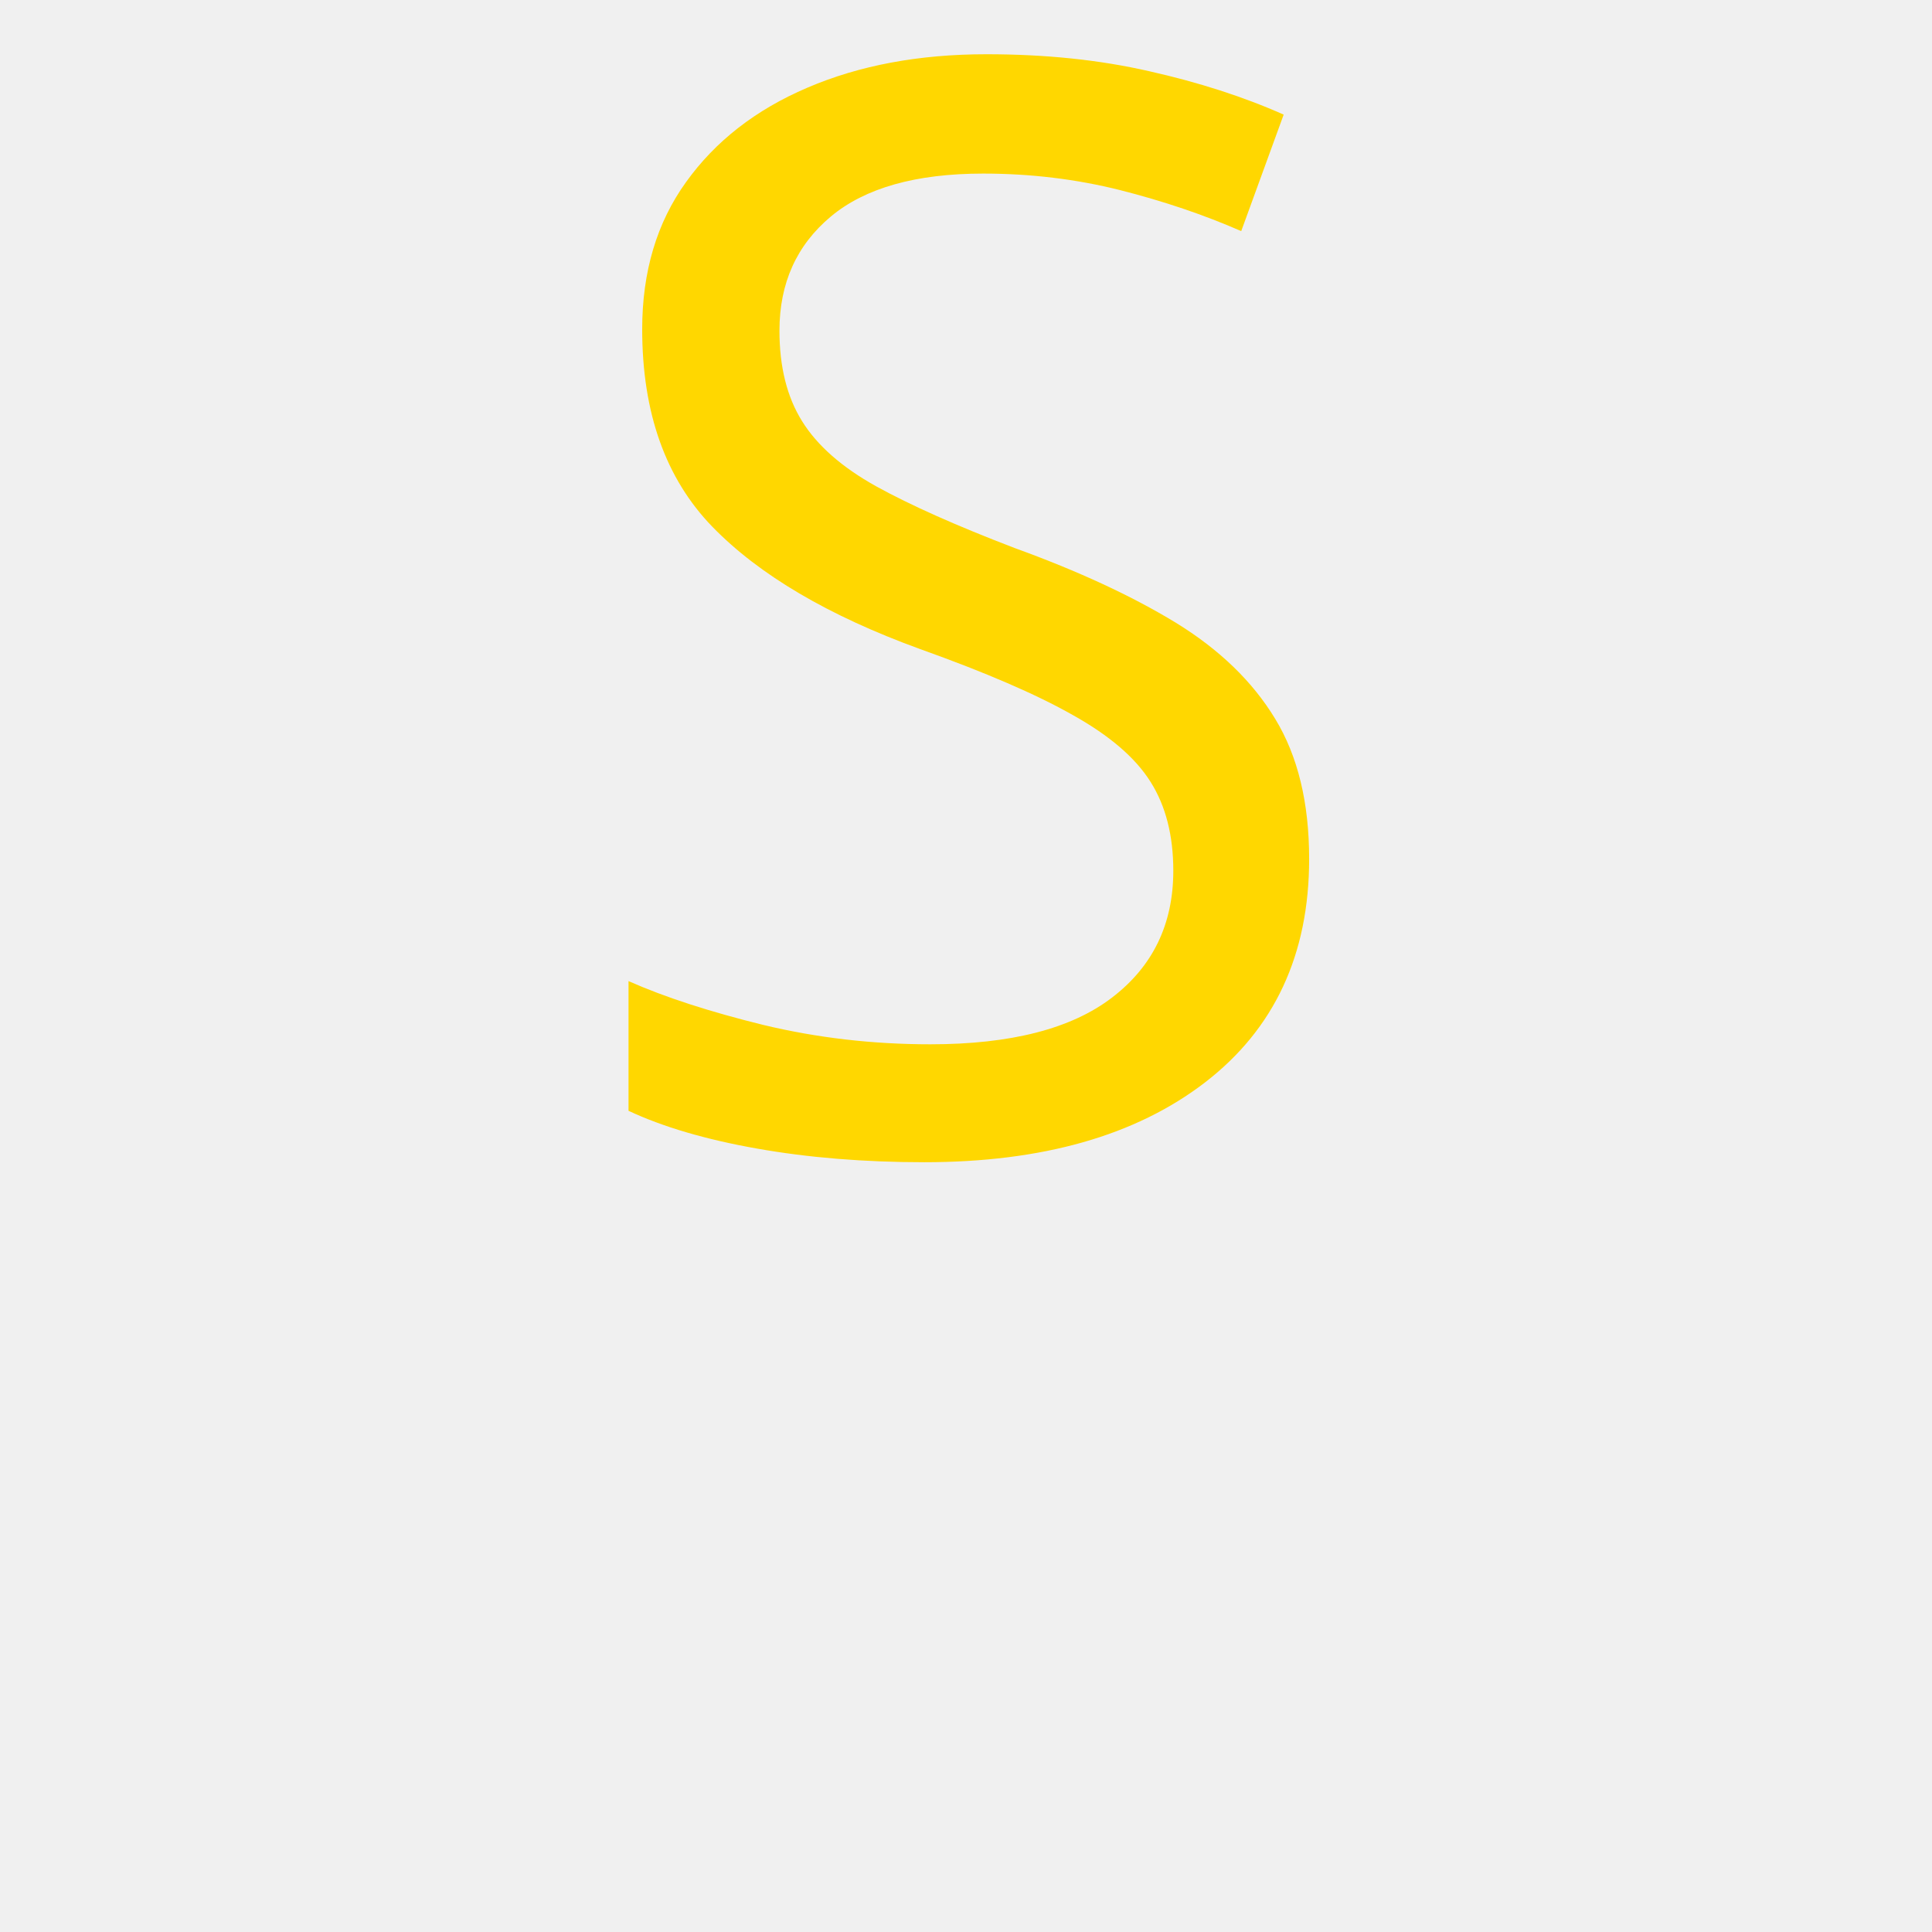
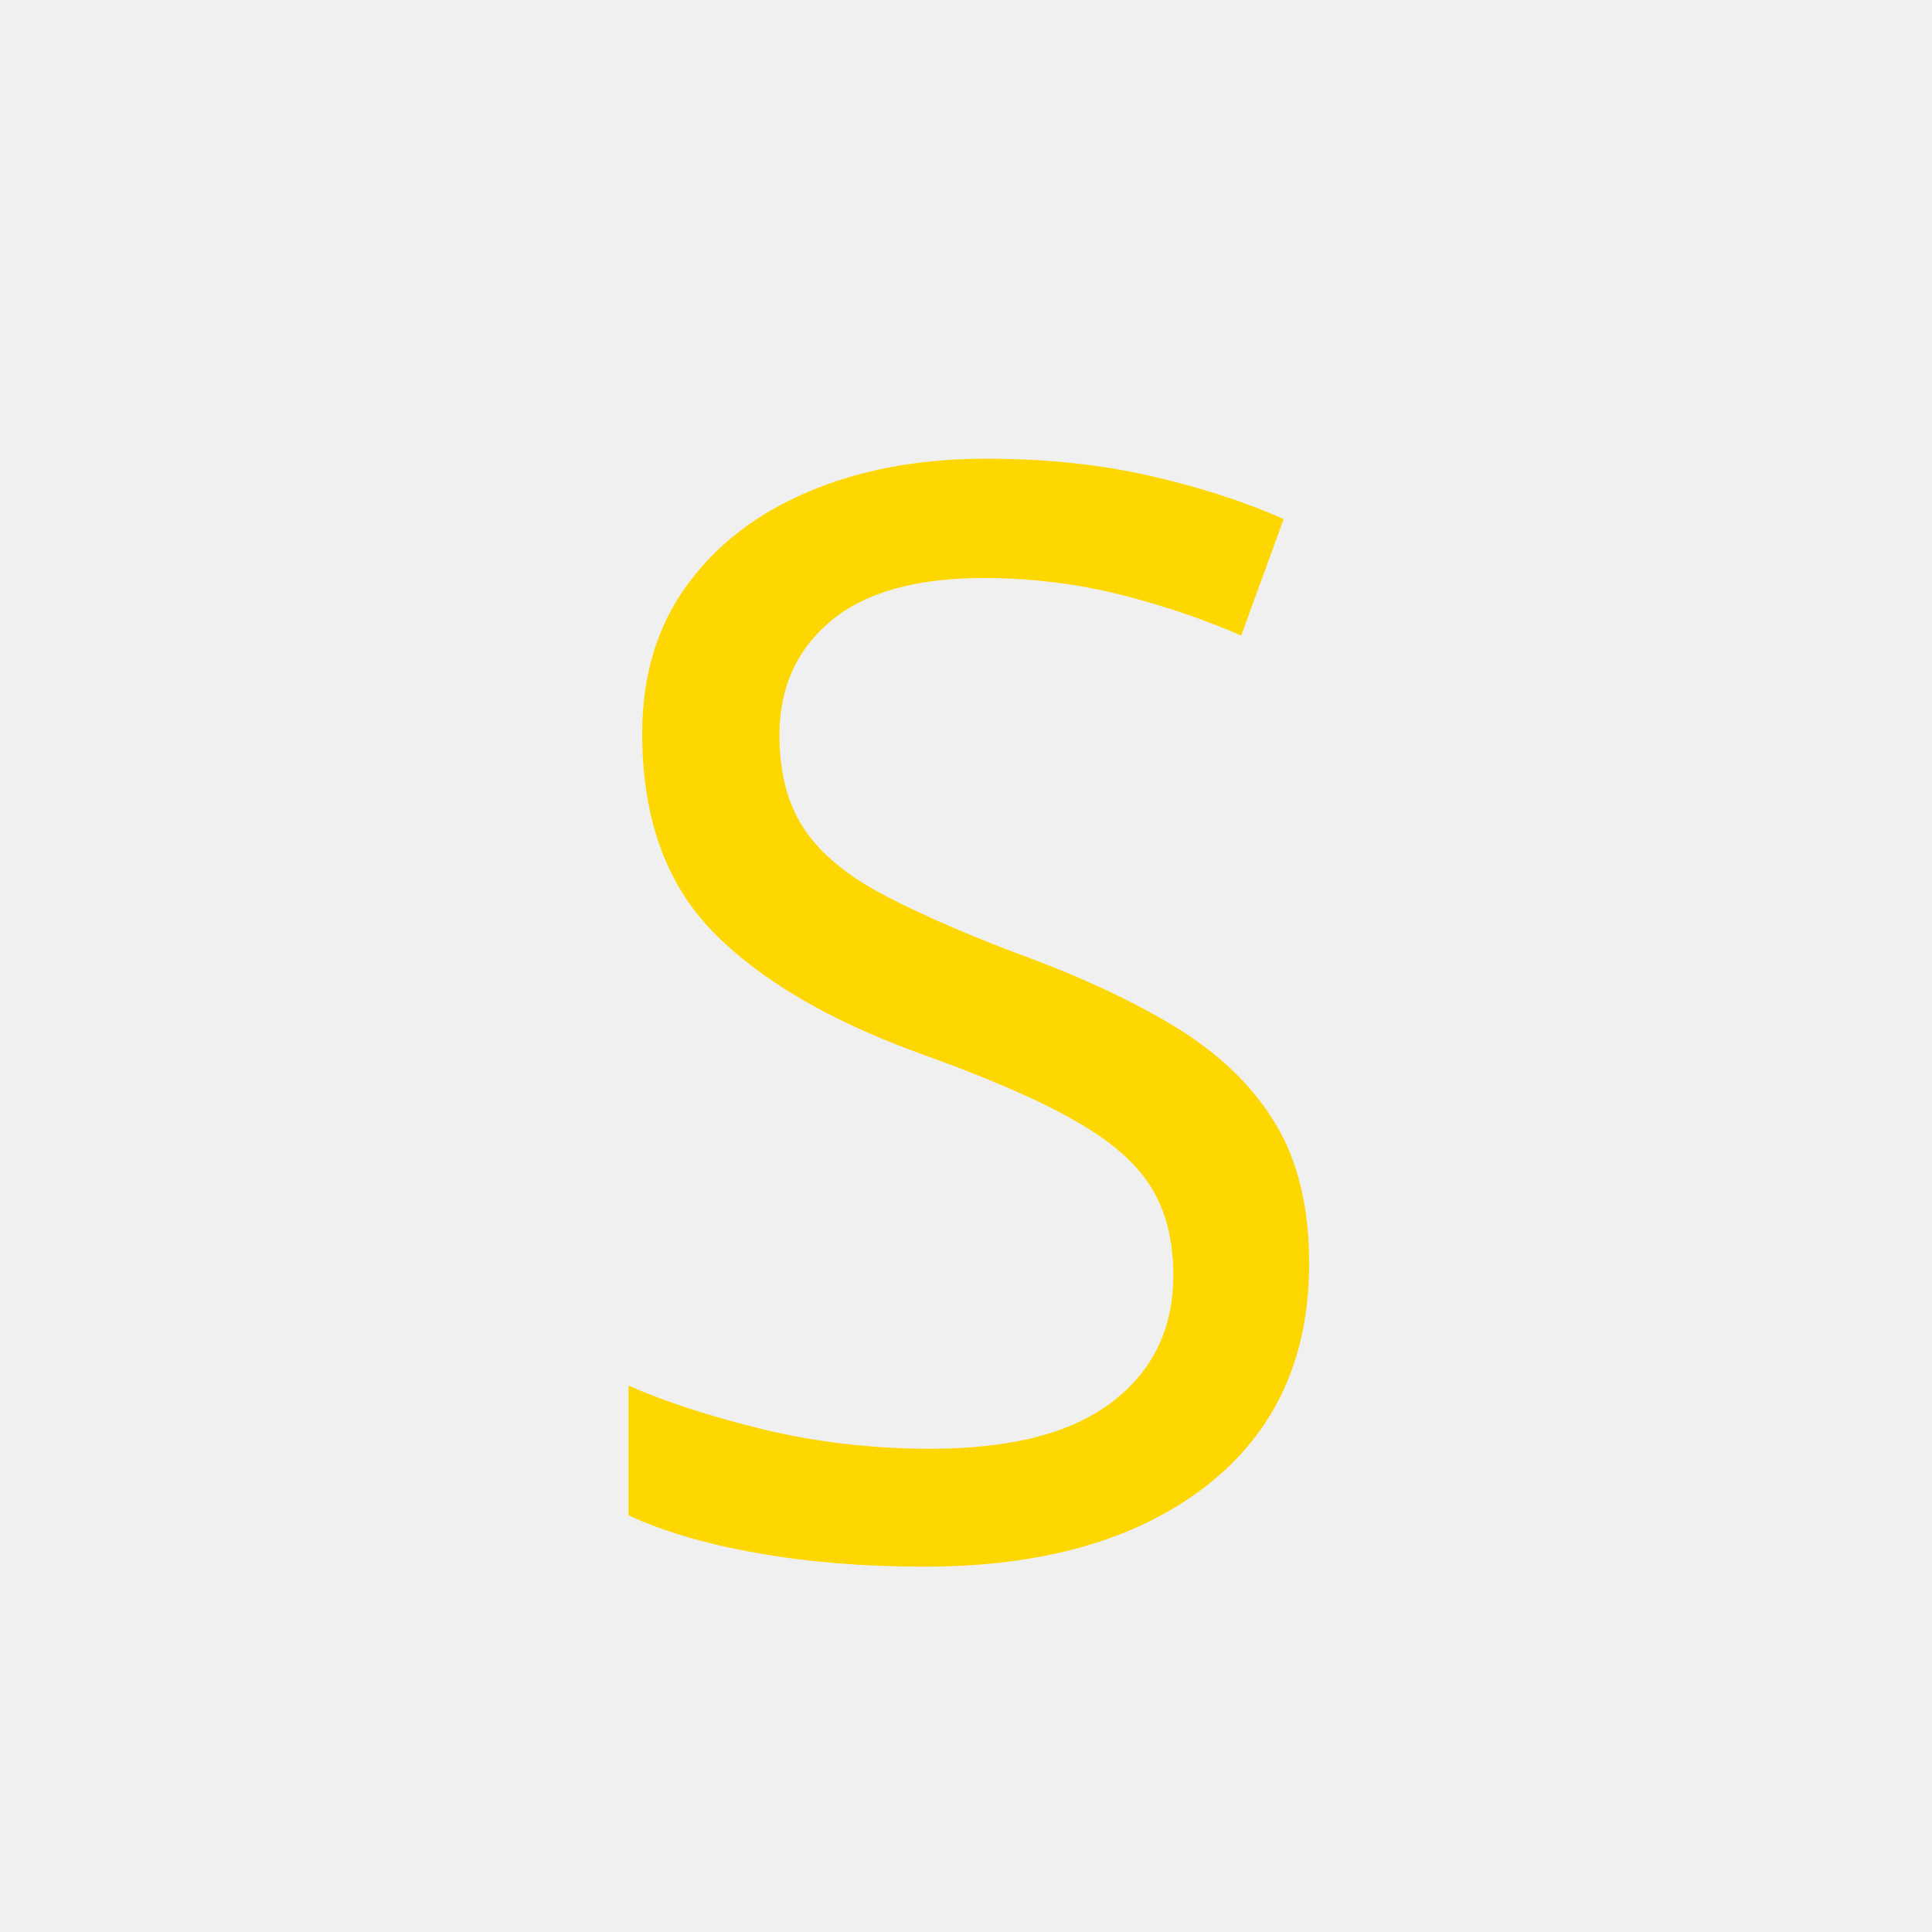
<svg xmlns="http://www.w3.org/2000/svg" version="1.1" id="Capa_1" x="0px" y="0px" width="64px" height="64px" viewBox="0 0 64 64" style="enable-background:new 0 0 64 64;" xml:space="preserve">
  <style type="text/css">
	.st0{fill:#FFFFFF;}
	.st1{fill:#007AFF;}
</style>
  <g>
-     <text x="32" y="38" font-size="50" font-family="Impact, Charcoal, sans-serif" fill="#FFD700" text-anchor="middle">S</text>
+     <text x="50%" y="50%" font-size="50" font-family="Impact, Charcoal, sans-serif" fill="#FFD700" text-anchor="middle" dominant-baseline="central">S</text>
  </g>
</svg>
